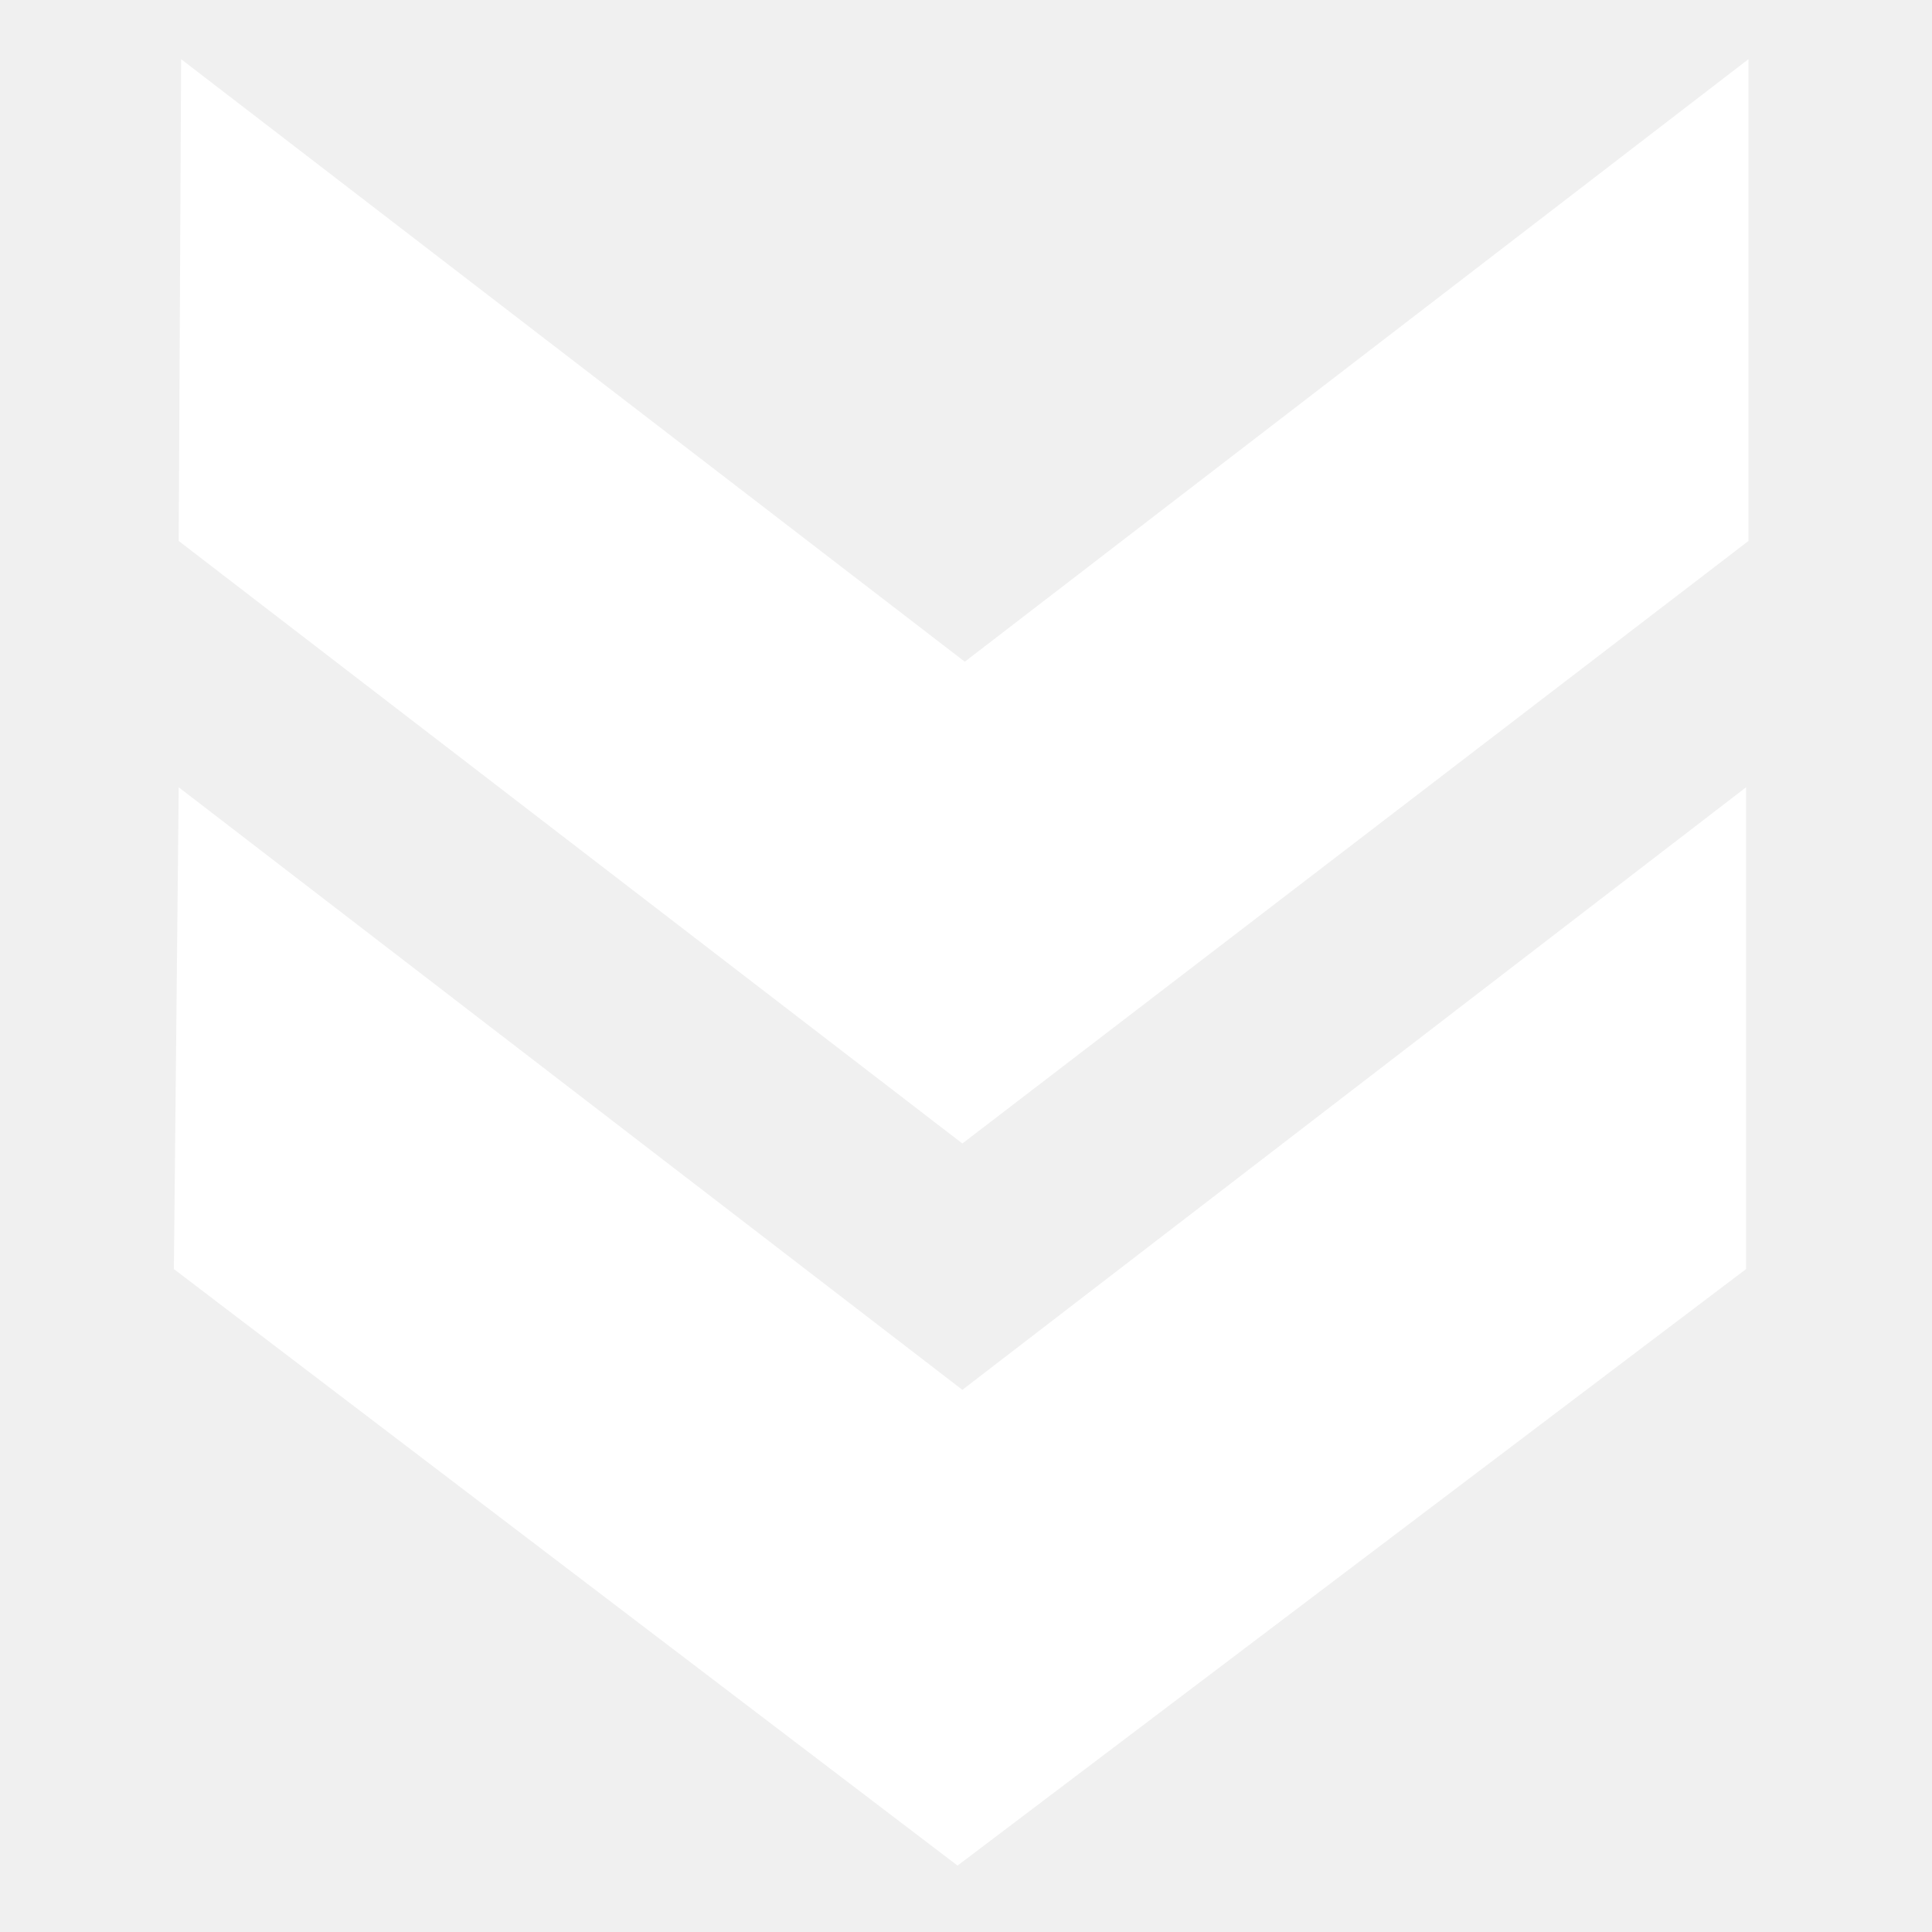
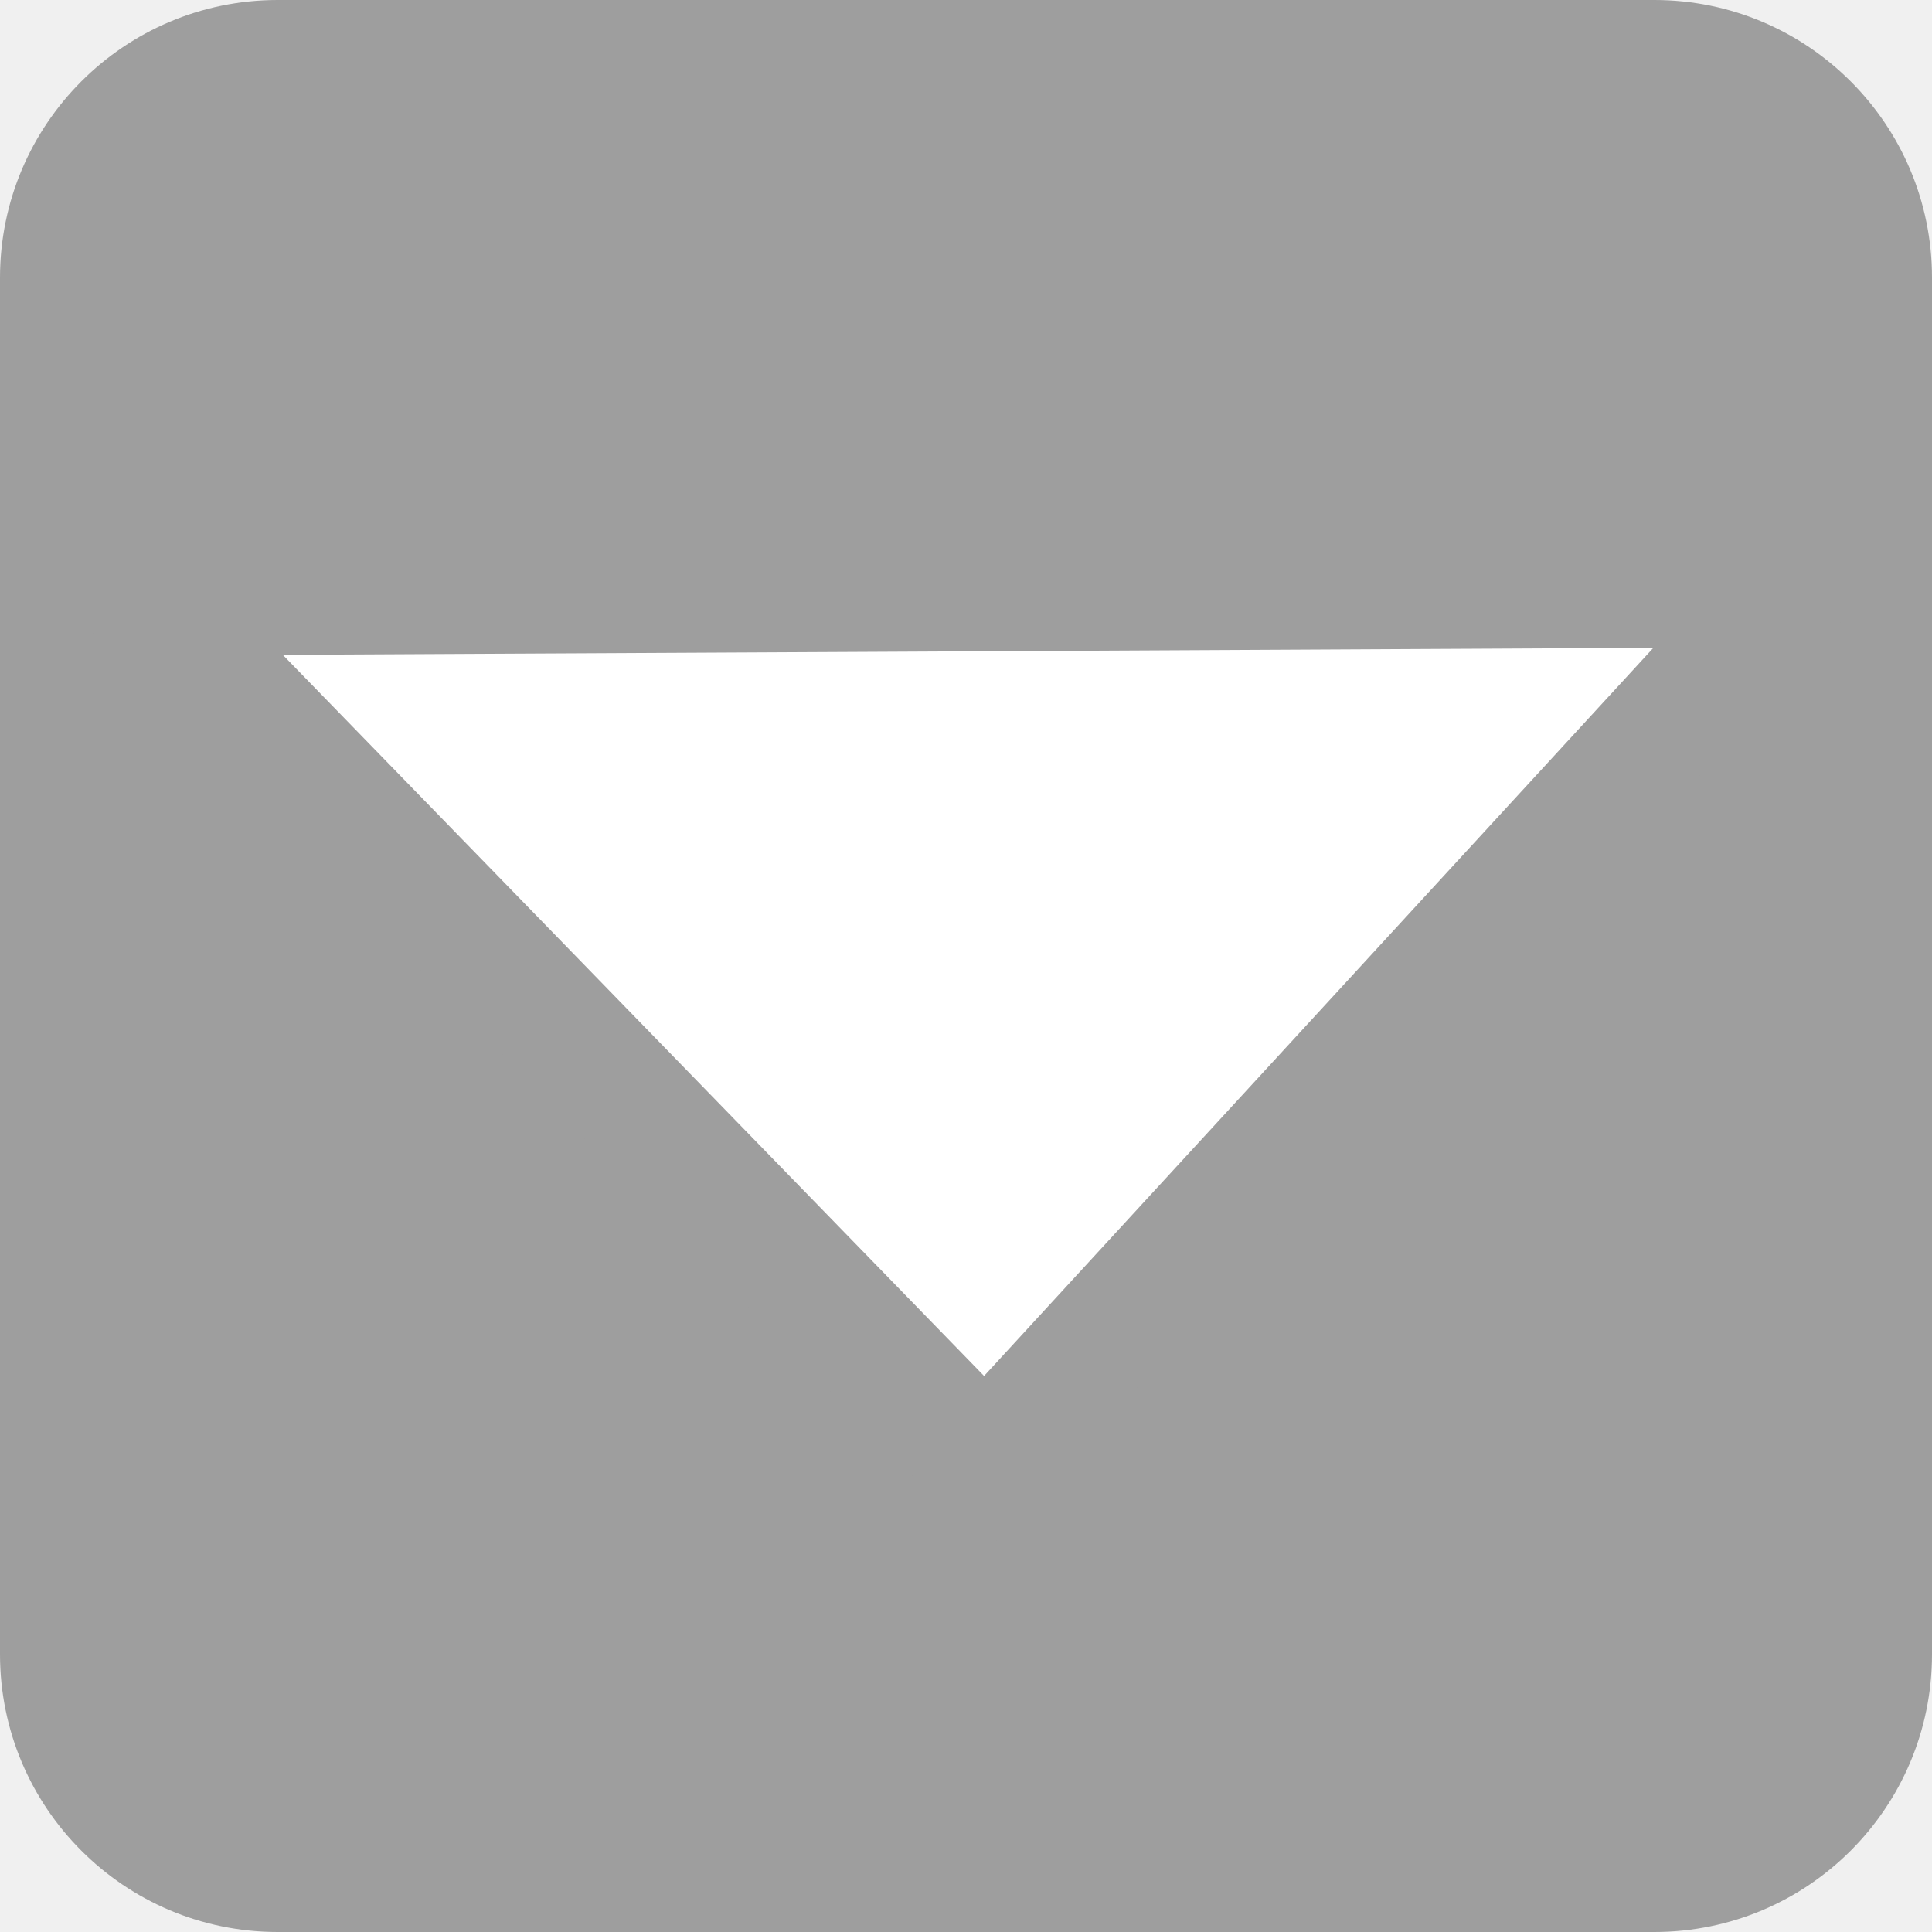
- <svg xmlns="http://www.w3.org/2000/svg" height="16" width="16" version="1.1">
-   <defs />
-   <g class="ui-dropdown-svg" fill-opacity="1" transform="translate(0, 1.65)" fill="#fff">
-     <path d="m1.5-1.16,6.49,4.99,6.49-4.99,0,3.99l-6.51,4.99-6.49-4.99z" />
-     <path d="m1.48,4.87,6.49,4.99,6.49-4.99,0,3.99l-6.53,4.94-6.49-4.94z" />
+ <svg xmlns="http://www.w3.org/2000/svg" version="1.1" id="Layer_1" x="0px" y="0px" width="16px" height="16px" viewBox="0 0 16 16" enable-background="new 0 0 16 16" xml:space="preserve">
+   <path fill="#FFFFFF" d="M9.5,8.25c0,1.104-0.896,2-2,2H2.375c-1.104,0-2-0.896-2-2V3.125c0-1.104,0.896-2,2-2H7.5  c1.104,0,2,0.896,2,2V8.25z" />
+   <g>
+     <path fill="#9E9E9E" d="M0,13.7C0,14.971,1.03,16,2.3,16h11.4c1.271,0,2.3-1.029,2.3-2.3V2.3C16,1.03,14.971,0,13.7,0H2.3   C1.03,0,0,1.03,0,2.3V13.7z" />
  </g>
+   <polygon fill="#FFFFFF" stroke="#9E9E9E" stroke-miterlimit="10" points="14.837,4.859 8.16,12.123 1.164,4.929 " />
</svg>
